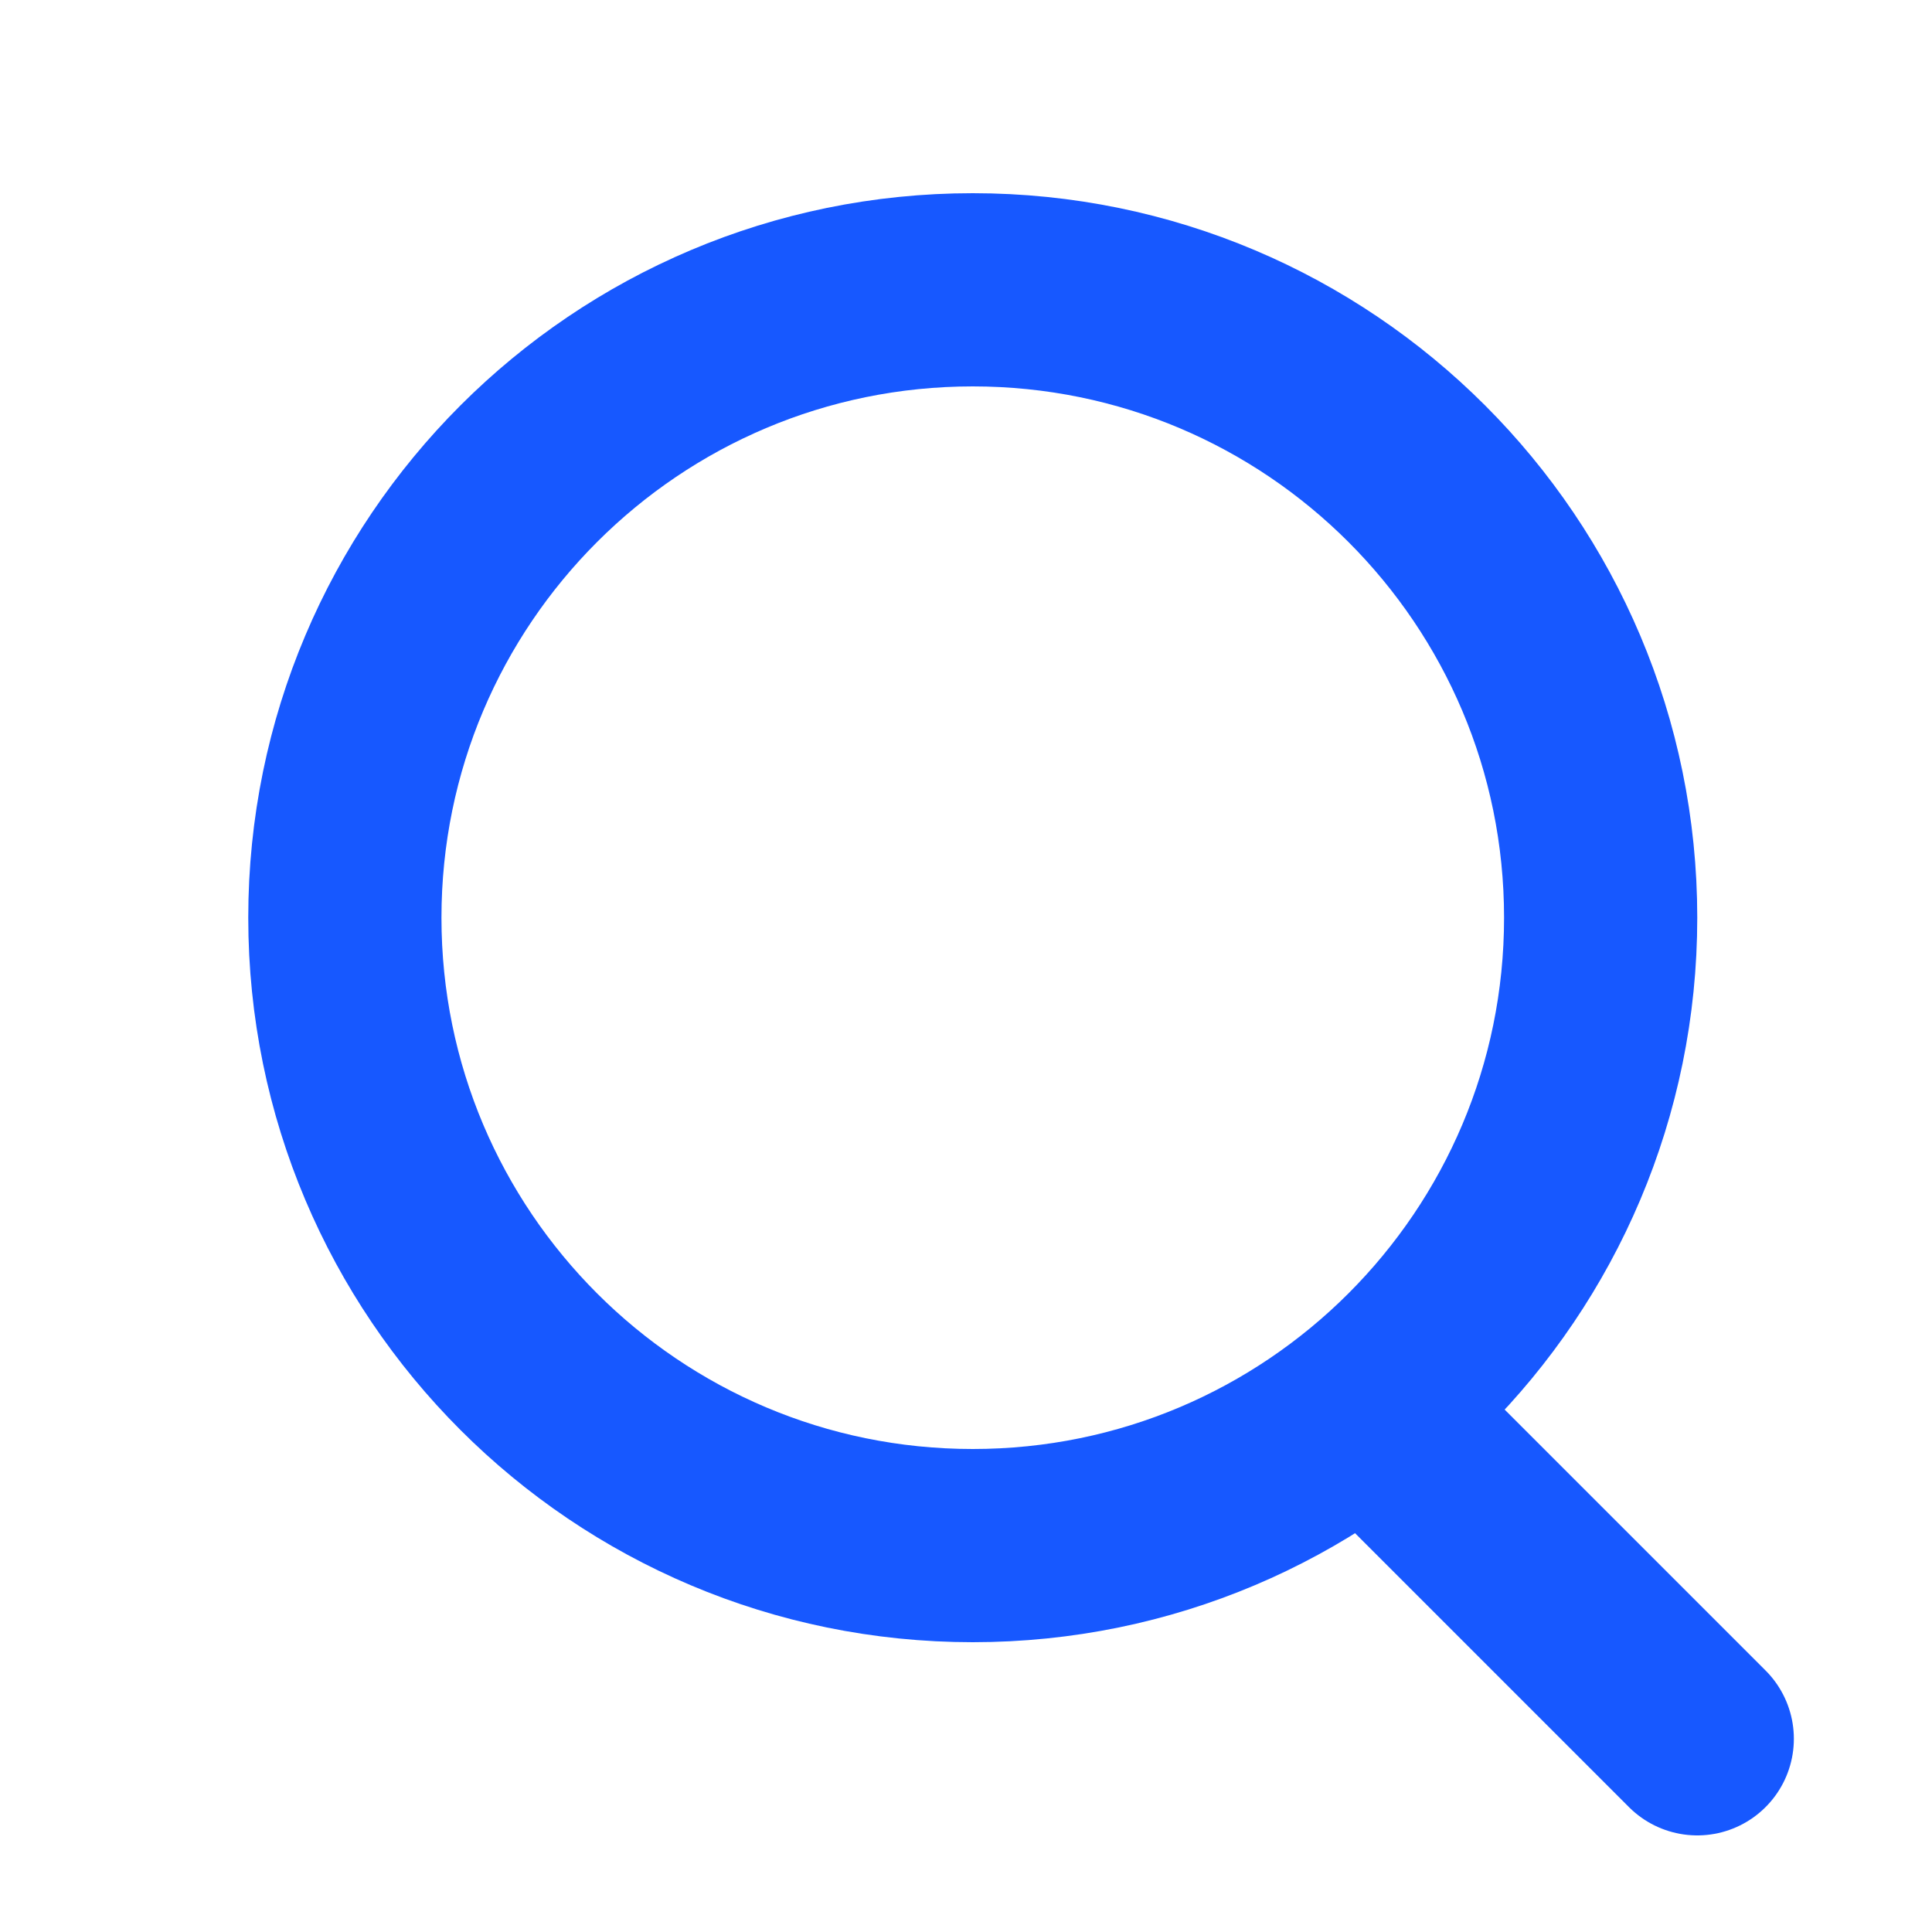
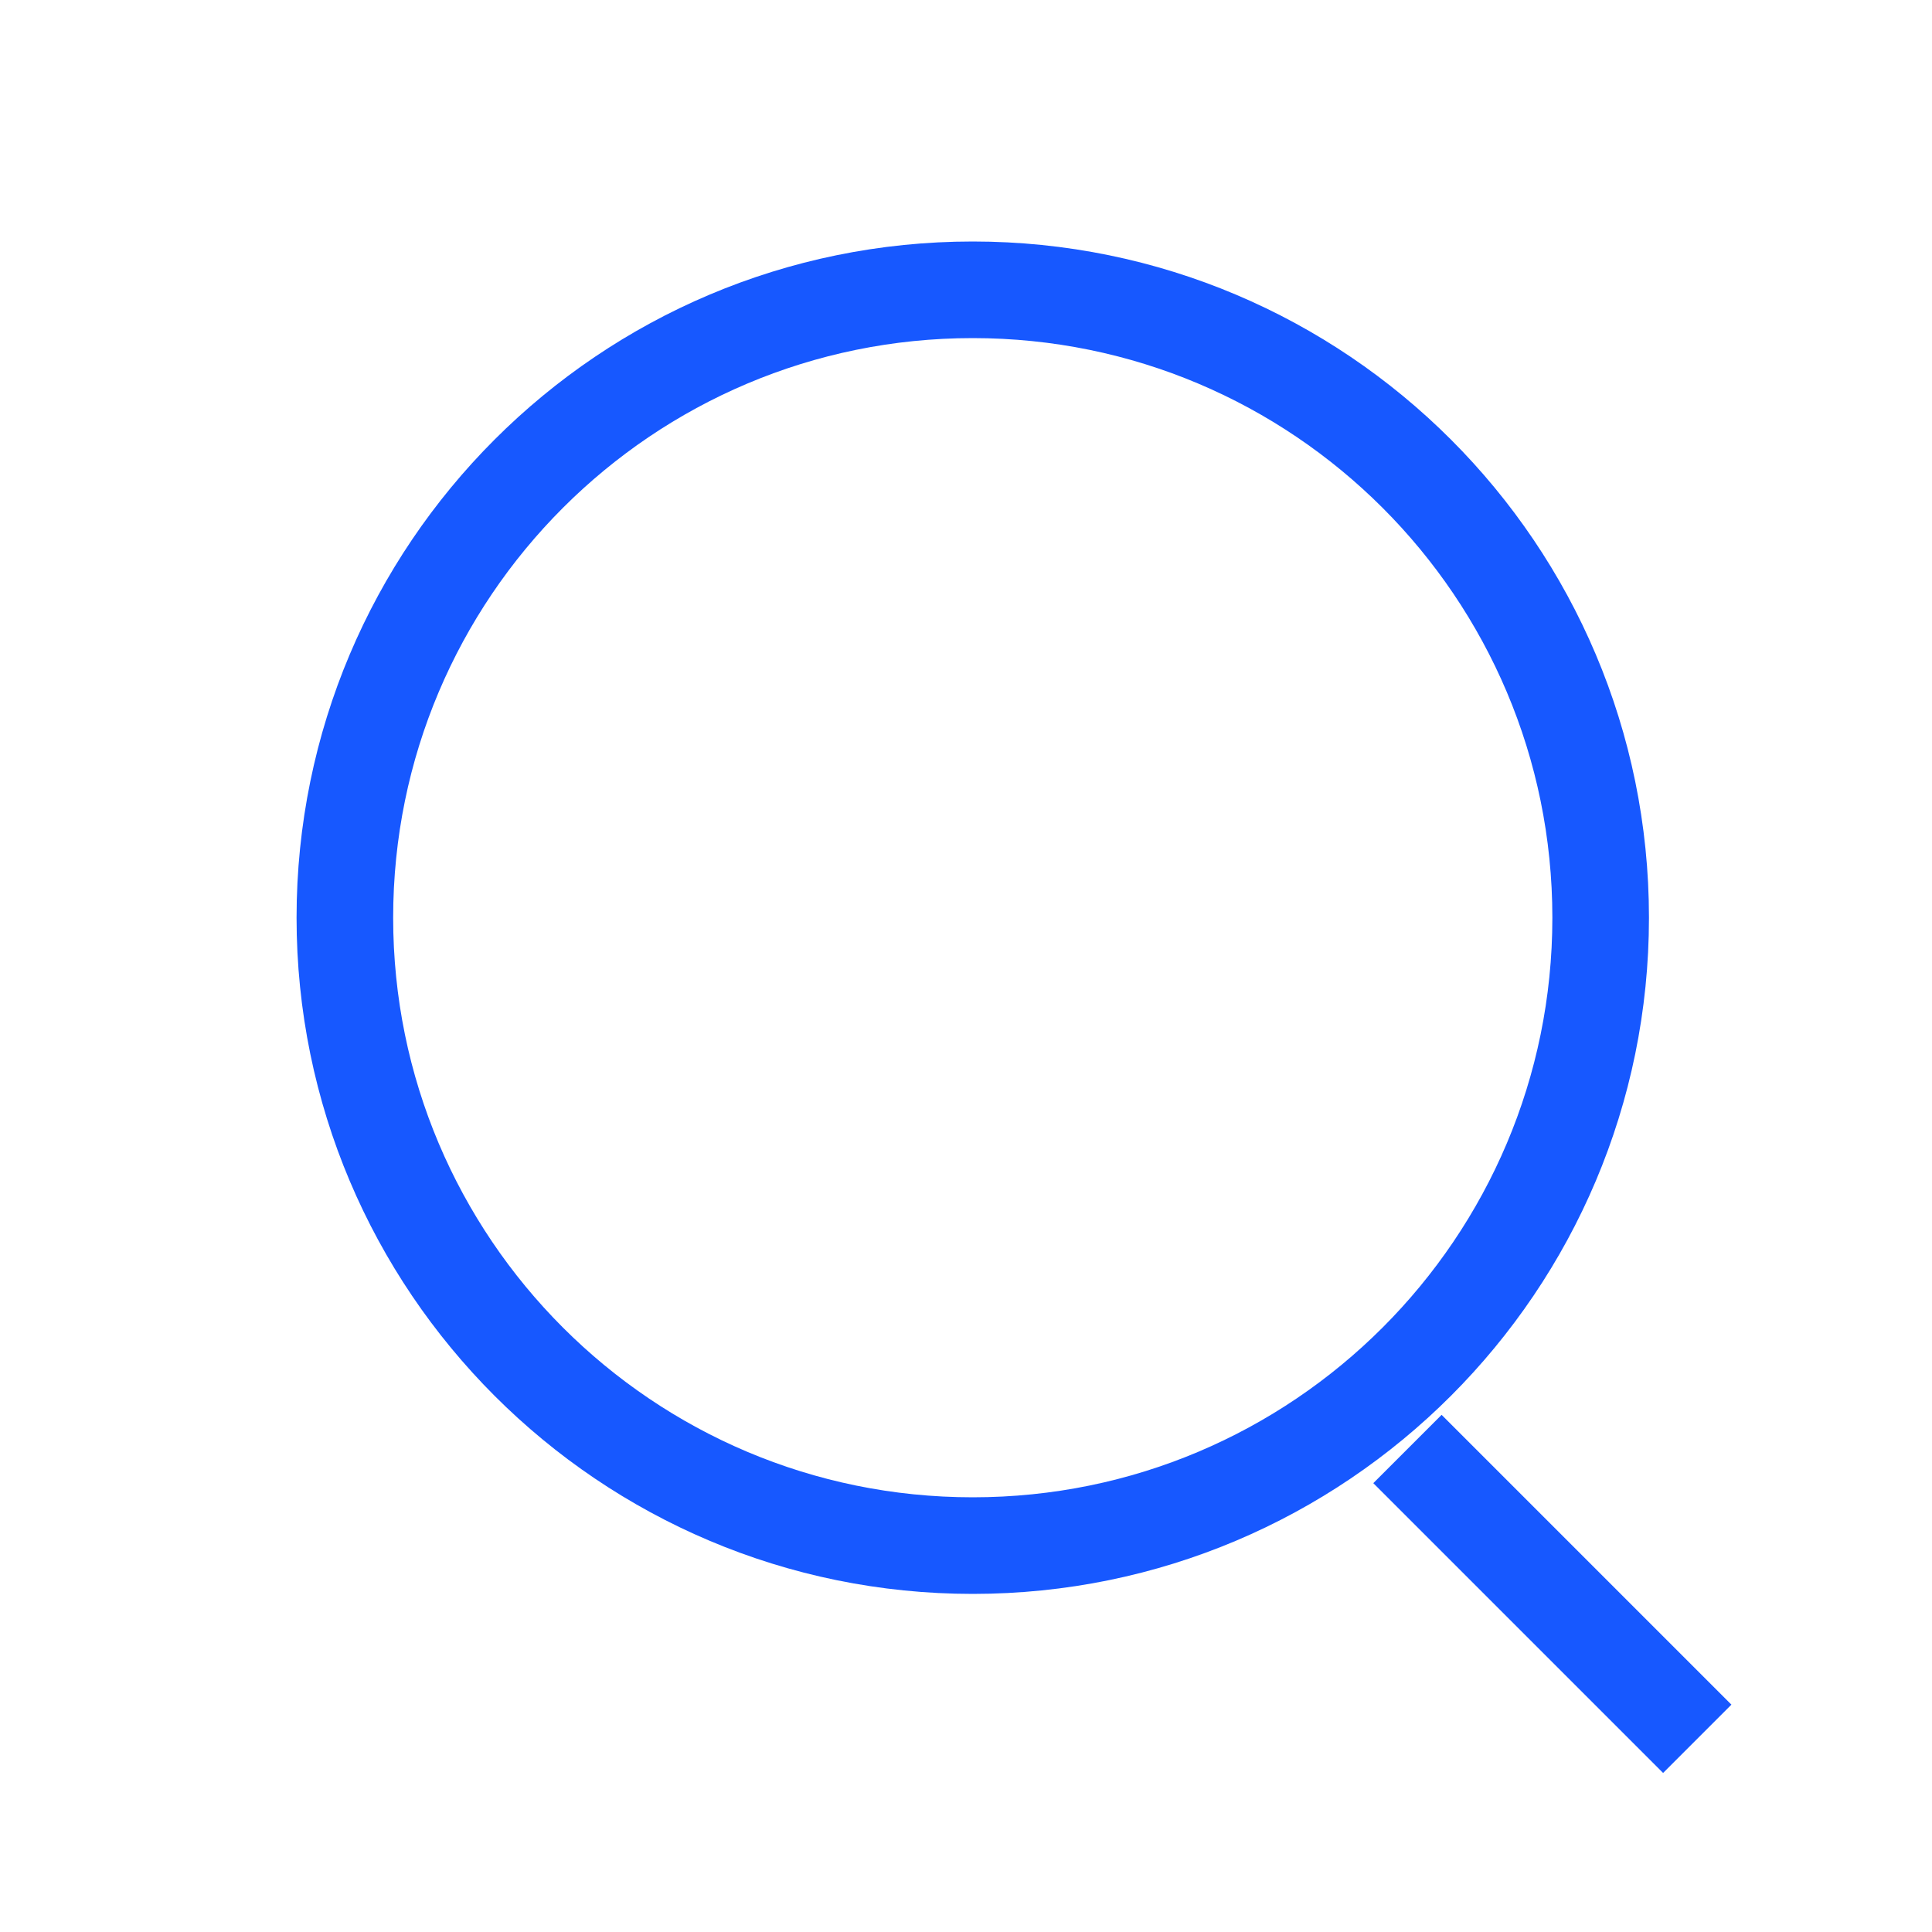
<svg xmlns="http://www.w3.org/2000/svg" width="20" height="20" viewBox="0 0 20 20" fill="none">
-   <path d="M10.07 16C13.66 16 16.57 13.09 16.57 9.5C16.57 5.91 13.66 3 10.07 3C6.48 3 3.57 5.91 3.57 9.5C3.57 13.09 6.48 16 10.07 16Z" stroke="#1758FF" stroke-width="2" stroke-linecap="round" stroke-linejoin="round" />
-   <path d="M17.57 18L14.57 15" stroke="#1758FF" stroke-width="2" stroke-linecap="round" stroke-linejoin="round" />
+   <path d="M10.07 16C13.66 16 16.57 13.09 16.57 9.5C16.57 5.91 13.66 3 10.07 3C6.48 3 3.57 5.91 3.57 9.5C3.57 13.09 6.48 16 10.07 16Z" stroke="#1758FF" strokeWidth="2" strokeLinecap="round" strokeLinejoin="round" />
+   <path d="M17.57 18L14.57 15" stroke="#1758FF" strokeWidth="2" strokeLinecap="round" strokeLinejoin="round" />
</svg>
